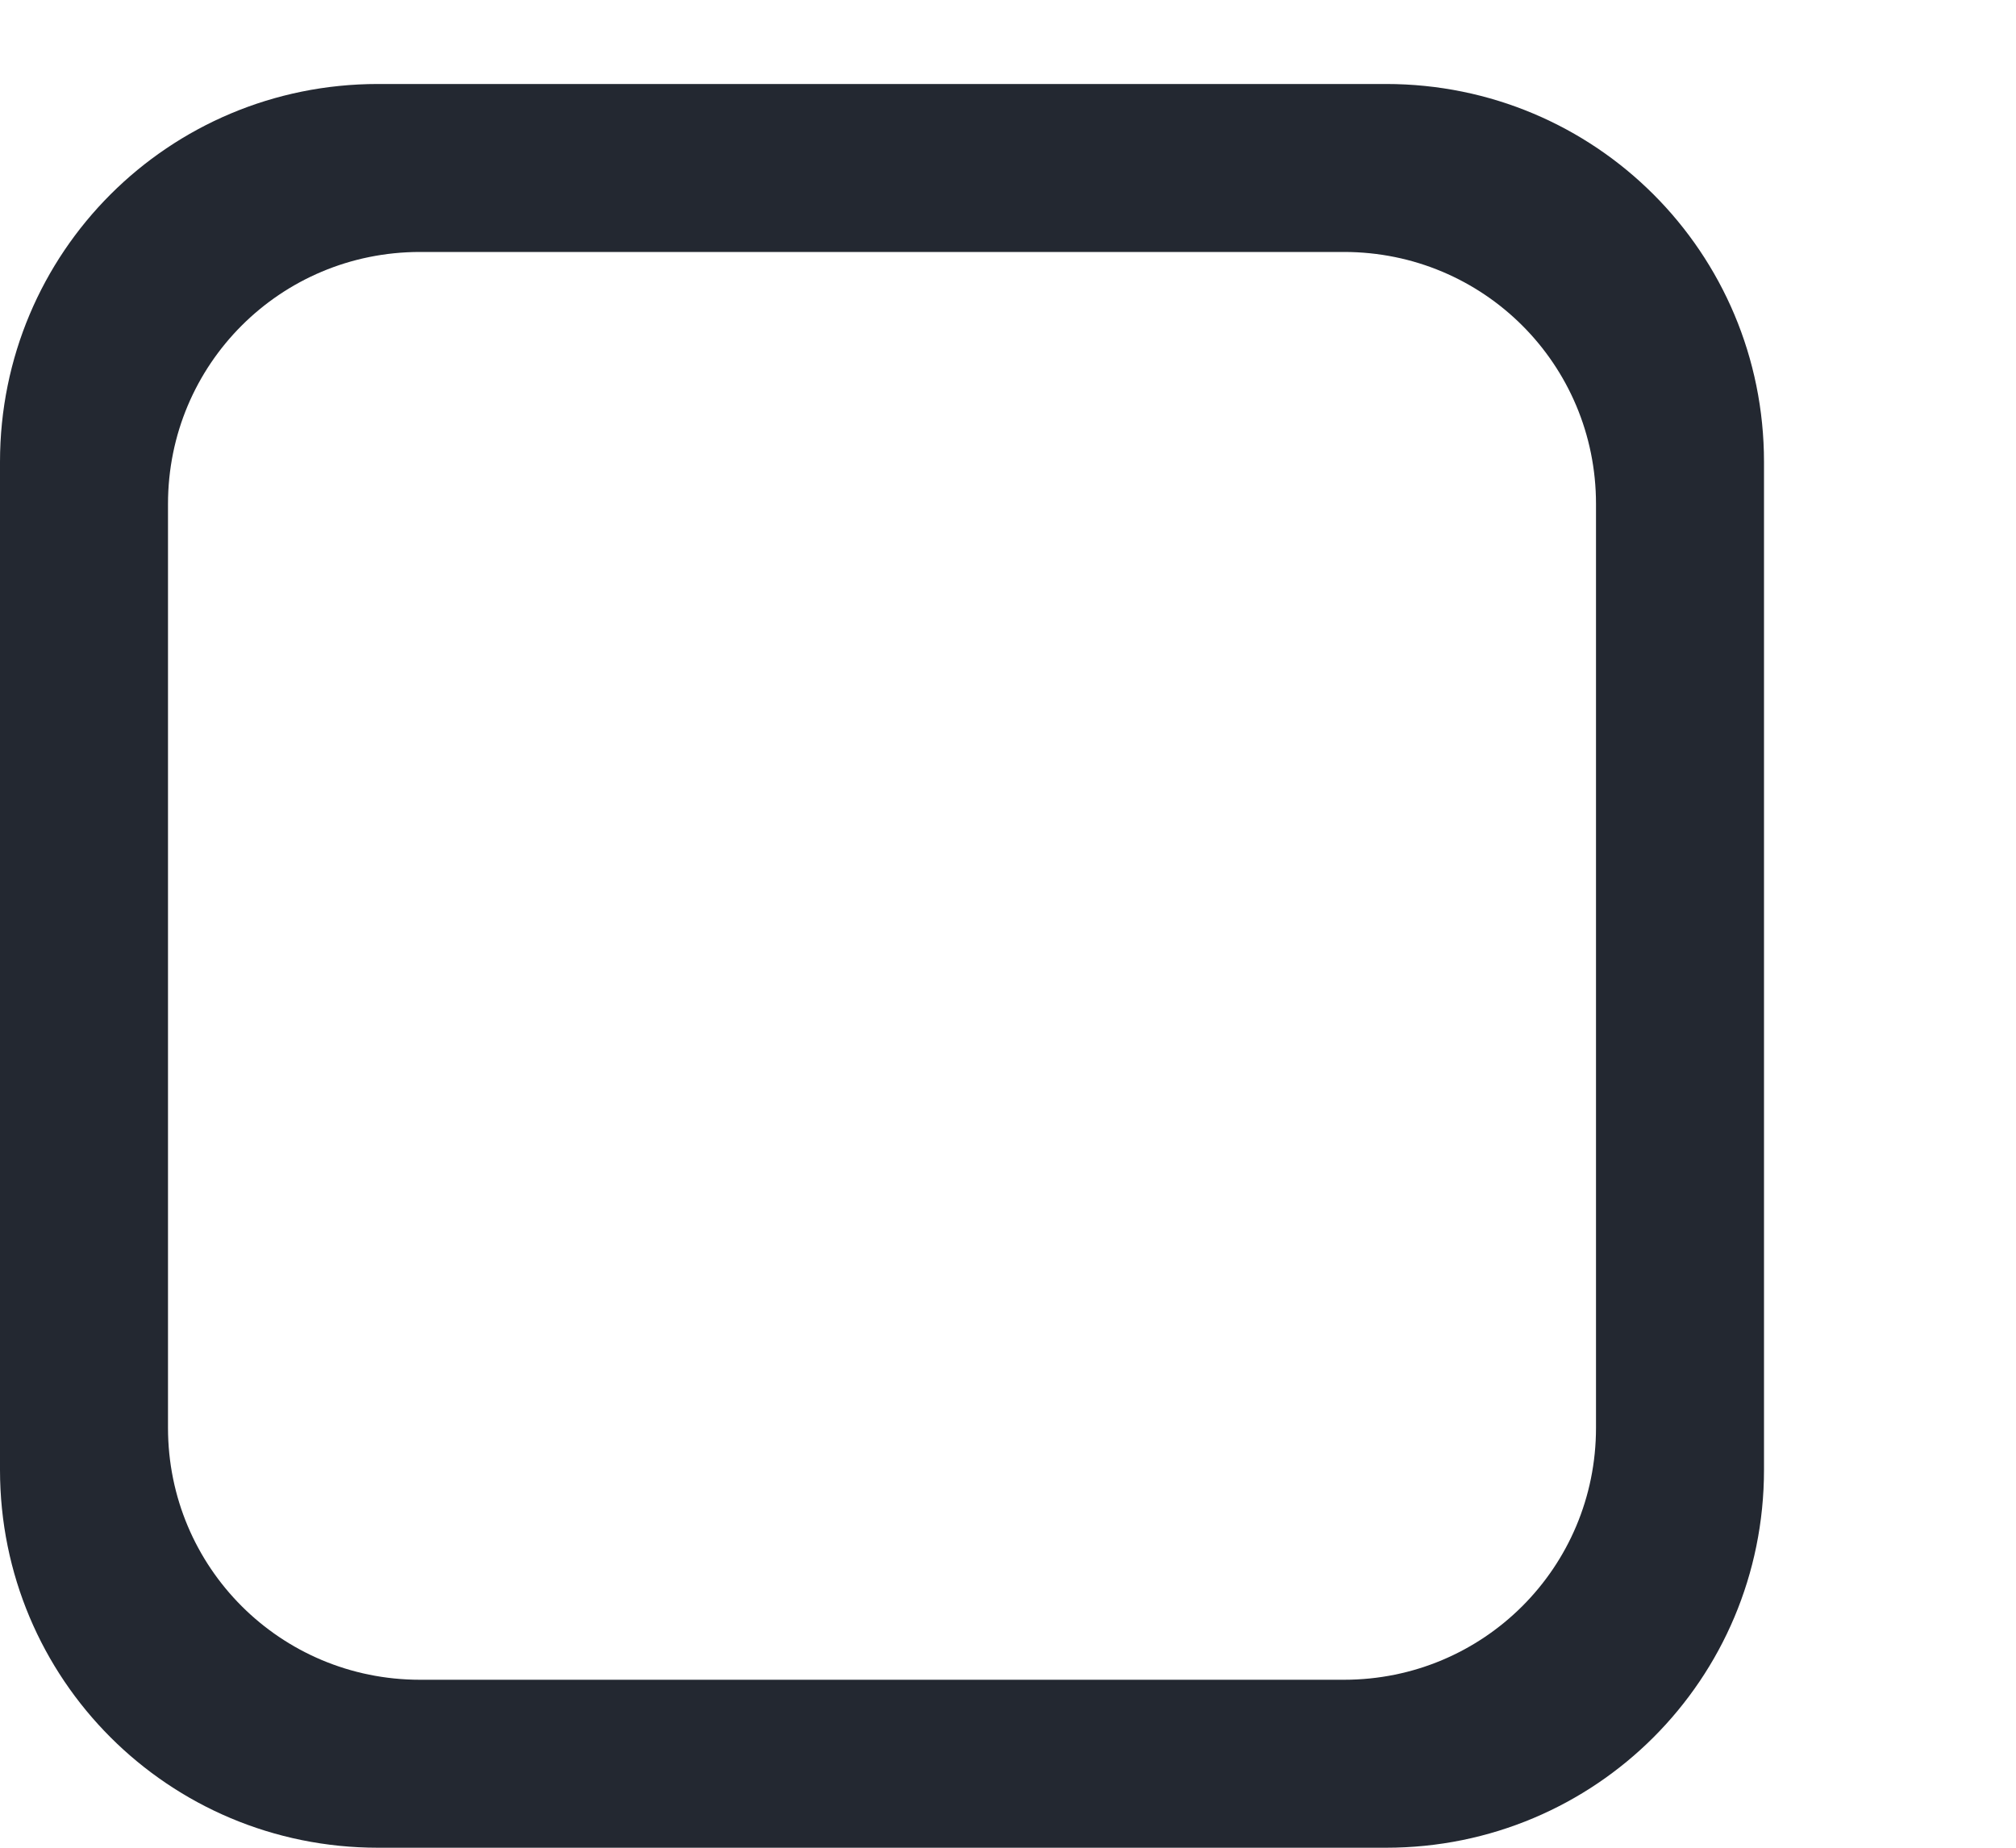
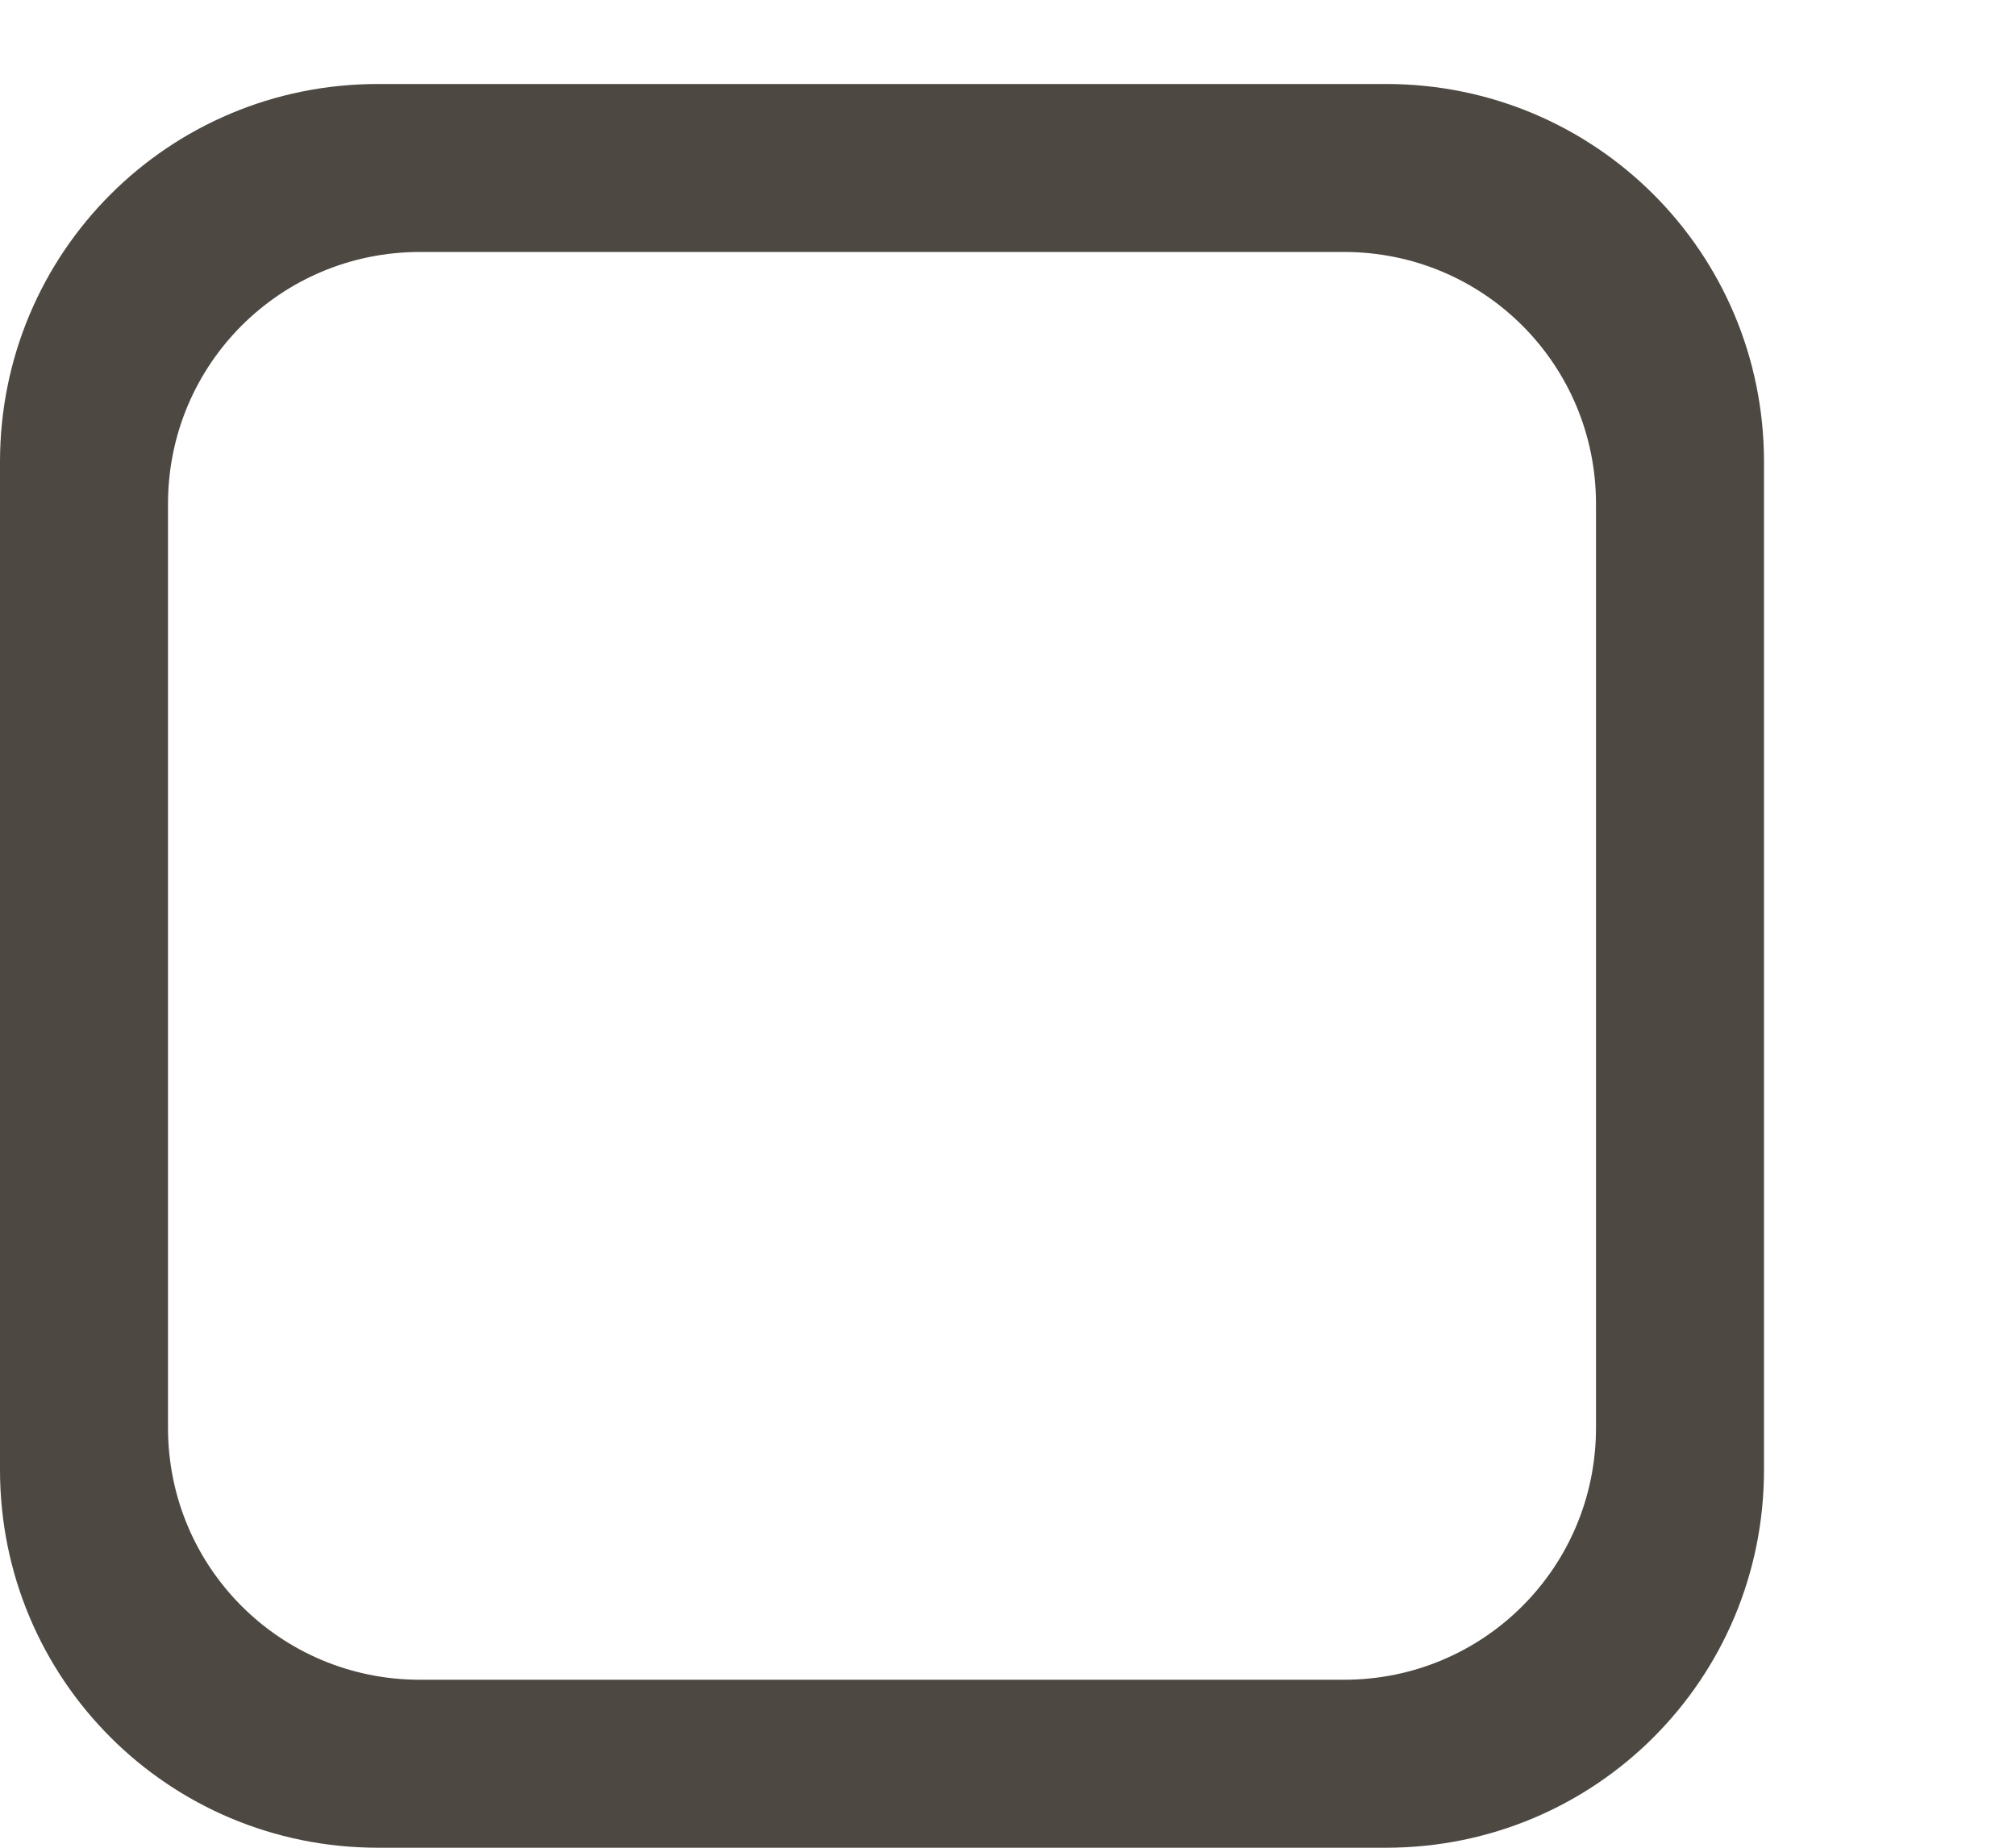
<svg xmlns="http://www.w3.org/2000/svg" xmlns:xlink="http://www.w3.org/1999/xlink" width="24" height="22" id="svg3199" version="1.1">
  <defs id="defs3201">
    <linearGradient id="linearGradient15404">
      <stop id="stop15406" offset="0" style="stop-color:#515151;stop-opacity:1" />
      <stop id="stop15408" offset="1" style="stop-color:#292929;stop-opacity:1" />
    </linearGradient>
    <linearGradient xlink:href="#linearGradient5872-5-1" id="linearGradient5891-0-4" gradientUnits="userSpaceOnUse" x1="205.841" y1="246.709" x2="206.748" y2="231.241" />
    <linearGradient id="linearGradient5872-5-1">
      <stop style="stop-color:#0b2e52;stop-opacity:1" offset="0" id="stop5874-4-4" />
      <stop style="stop-color:#1862af;stop-opacity:1" offset="1" id="stop5876-0-5" />
    </linearGradient>
    <linearGradient y2="-388.73" x2="-93.031" y1="-396.347" x1="-93.031" gradientTransform="matrix(1.591837,0,0,0.8571429,-256.5612,59.68542)" gradientUnits="userSpaceOnUse" id="linearGradient14219" xlink:href="#linearGradient15404" />
    <linearGradient id="linearGradient10013-4-63-6">
      <stop style="stop-color:#333333;stop-opacity:1;" offset="0" id="stop10015-2-76-1" />
      <stop style="stop-color:#292929;stop-opacity:1" offset="1" id="stop10017-46-15-8" />
    </linearGradient>
    <linearGradient id="linearGradient10597-5">
      <stop style="stop-color:#16191a;stop-opacity:1;" offset="0" id="stop10599-2" />
      <stop style="stop-color:#2b3133;stop-opacity:1" offset="1" id="stop10601-5" />
    </linearGradient>
    <linearGradient y2="-322.164" x2="921.225" y1="-330.051" x1="921.328" gradientTransform="matrix(1.591837,0,0,0.8571429,-1456.546,275.4519)" gradientUnits="userSpaceOnUse" id="linearGradient15374" xlink:href="#linearGradient10013-4-63-6" />
    <linearGradient gradientTransform="translate(-1199.985,216.3805)" y2="-227.08" x2="1203.918" y1="-217.567" x1="1203.918" gradientUnits="userSpaceOnUse" id="linearGradient15376" xlink:href="#linearGradient10597-5" />
    <linearGradient id="linearGradient5581-5-2-4-6-8-7-35-8">
      <stop id="stop5583-0-92-8-0-7-6-5-1" offset="0" style="stop-color:#454c4c;stop-opacity:1;" />
      <stop style="stop-color:#393f3f;stop-opacity:1;" offset="0.4" id="stop5585-4-7-2-7-9-9-92-0" />
      <stop id="stop5587-6-7-2-0-3-1-21-5" offset="1" style="stop-color:#2d3232;stop-opacity:1;" />
    </linearGradient>
  </defs>
  <g id="layer1" transform="translate(-342.5,-521.3622)">
    <rect style="color:#000000;fill:none;stroke:none;stroke-width:2;marker:none;visibility:visible;display:inline;overflow:visible;enable-background:accumulate" id="rect17347" width="21.944" height="21.944" x="342.299" y="521.584" />
-     <path style="display:inline;opacity:1;fill:#232831;fill-opacity:1;stroke:none;stroke-opacity:1;enable-background:new" d="M 4.5 1 C 2.007 1 0 3.007 0 5.5 L 0 17.5 C 0 19.993 2.007 22 4.5 22 L 16.5 22 C 18.993 22 21 19.993 21 17.5 L 21 5.5 C 21 3.007 18.993 1 16.5 1 L 4.5 1 z M 5 3 L 16 3 C 17.662 3 19 4.338 19 6 L 19 17 C 19 18.662 17.662 20 16 20 L 5 20 C 3.338 20 2 18.662 2 17 L 2 6 C 2 4.338 3.338 3 5 3 z " id="path4731" transform="translate(342.5,521.3622)" />
+     <path style="display:inline;opacity:1;fill:#4d4842;fill-opacity:1;stroke:none;stroke-opacity:1;enable-background:new" d="M 4.5 1 C 2.007 1 0 3.007 0 5.5 L 0 17.5 C 0 19.993 2.007 22 4.5 22 L 16.5 22 C 18.993 22 21 19.993 21 17.5 L 21 5.5 C 21 3.007 18.993 1 16.5 1 L 4.5 1 z M 5 3 L 16 3 C 17.662 3 19 4.338 19 6 L 19 17 C 19 18.662 17.662 20 16 20 L 5 20 C 3.338 20 2 18.662 2 17 L 2 6 C 2 4.338 3.338 3 5 3 z " id="path4731" transform="translate(342.5,521.3622)" />
  </g>
</svg>
